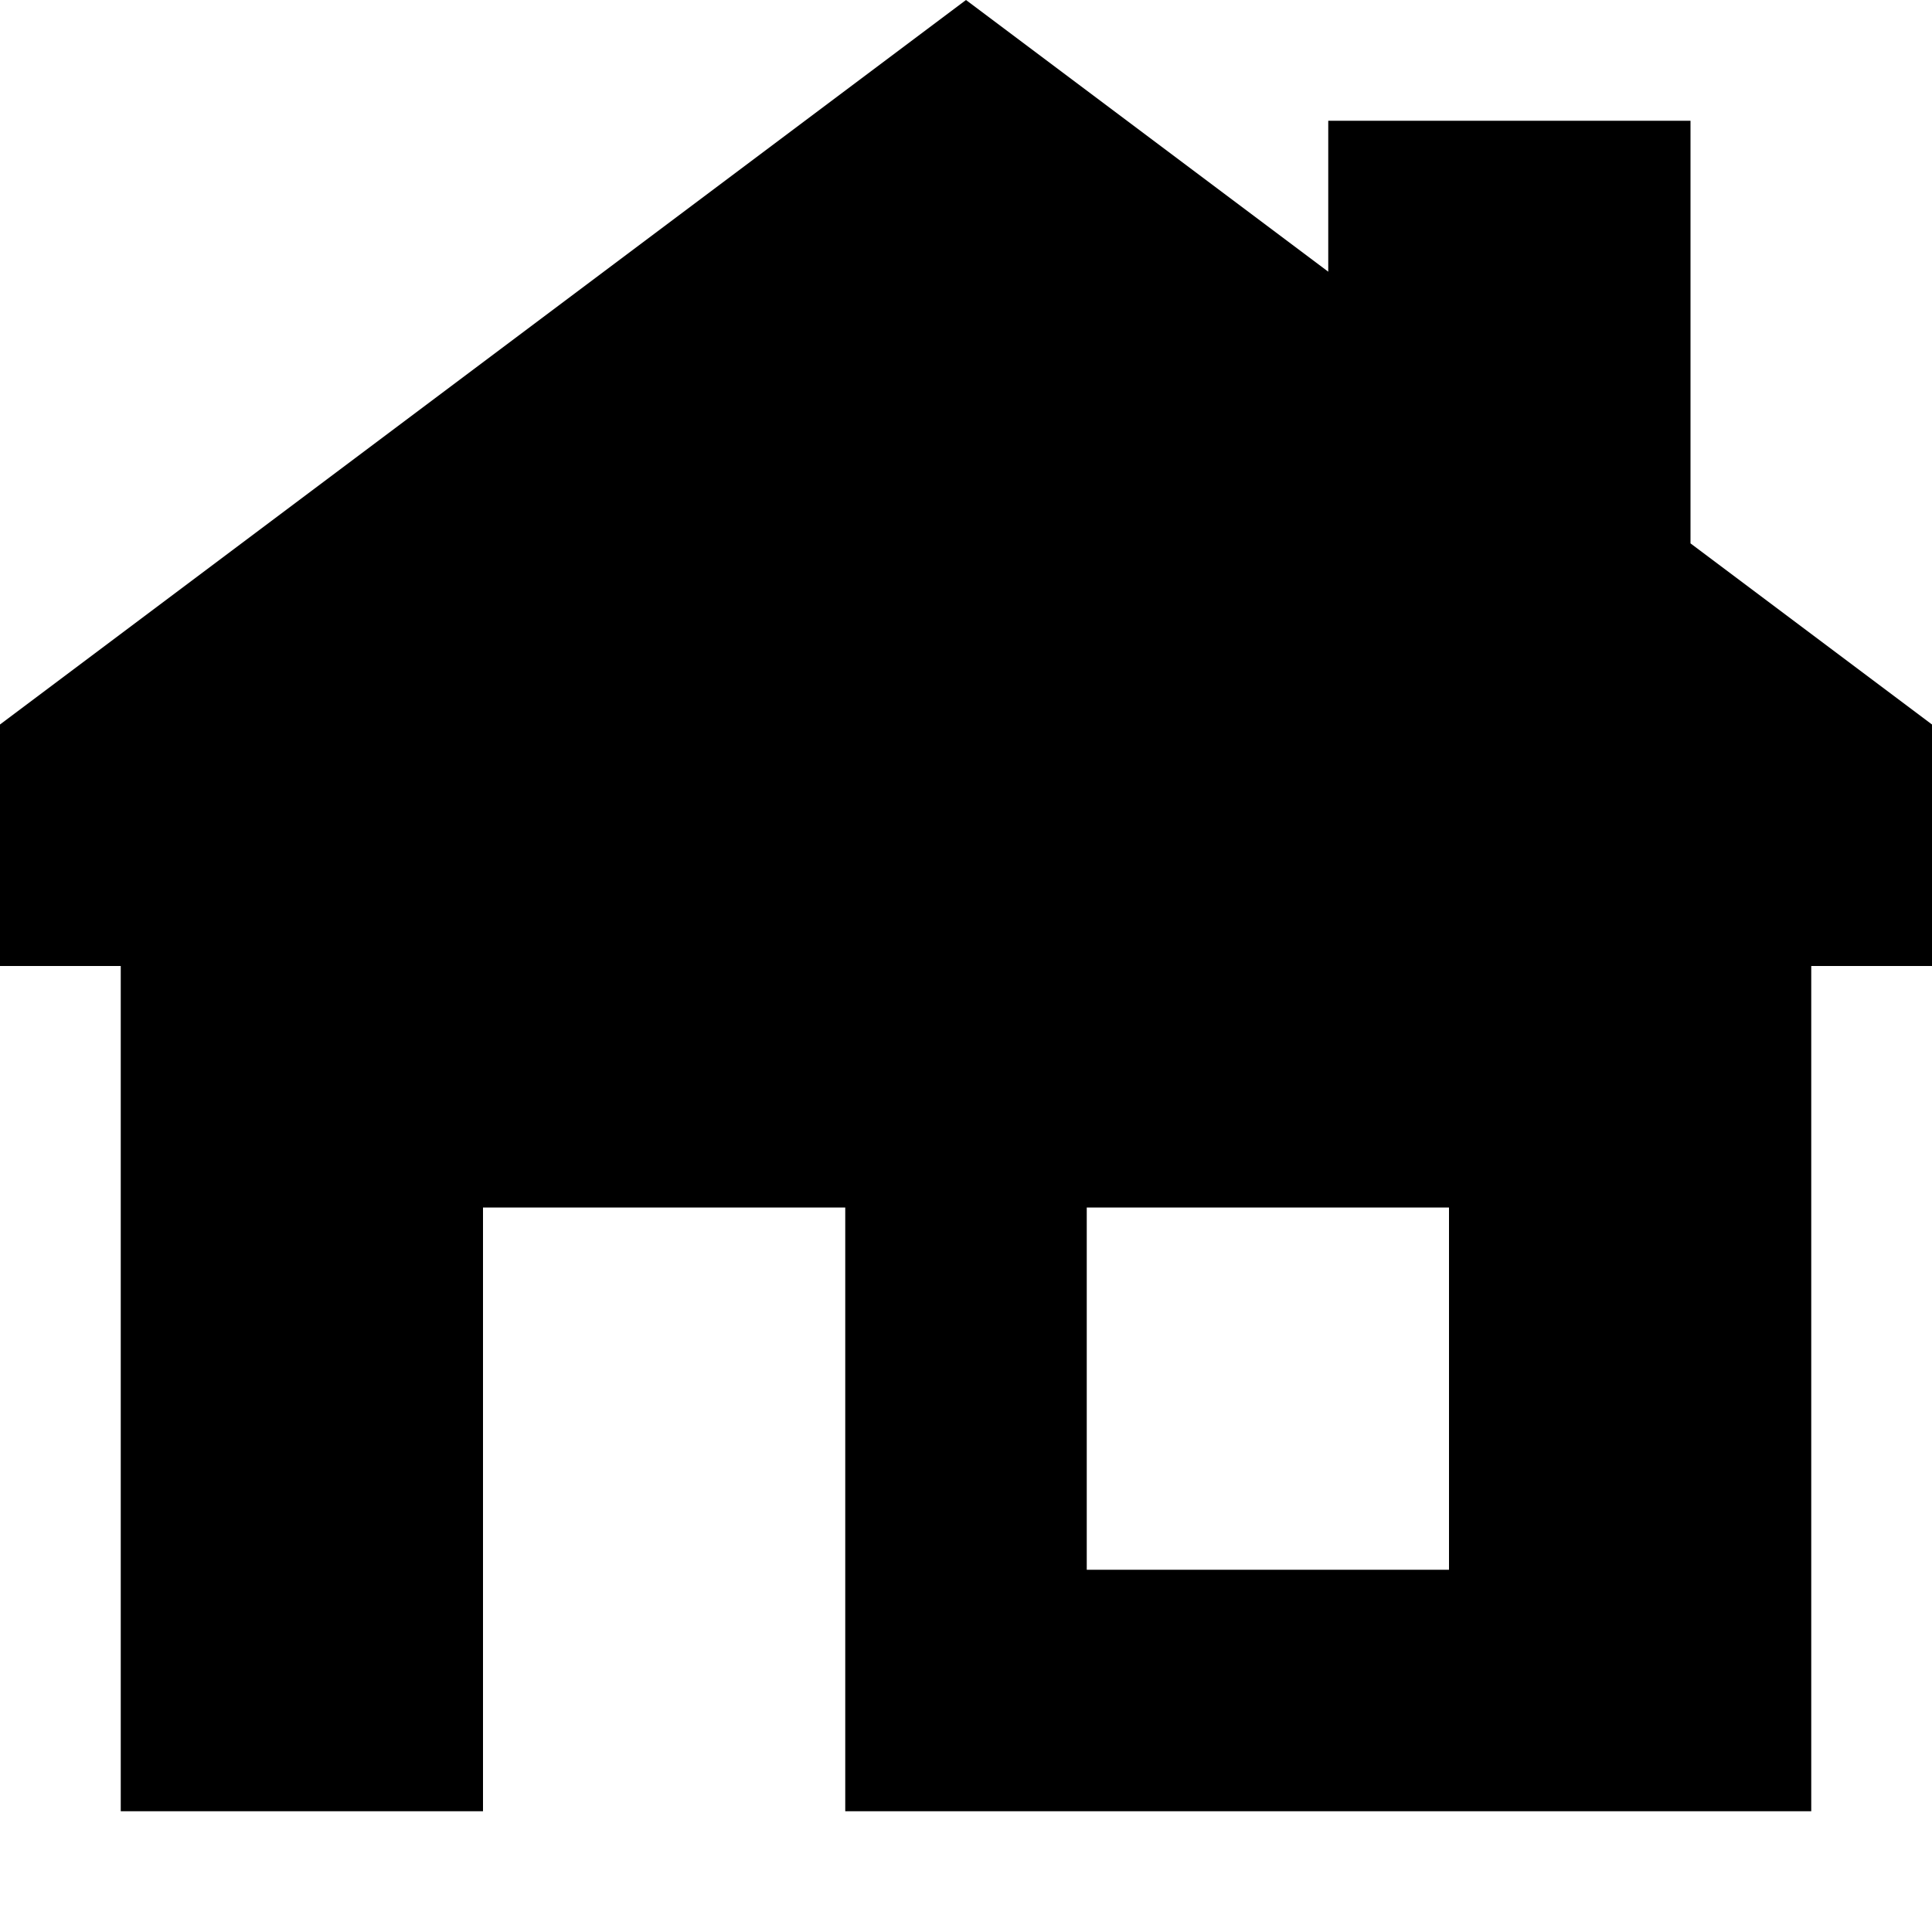
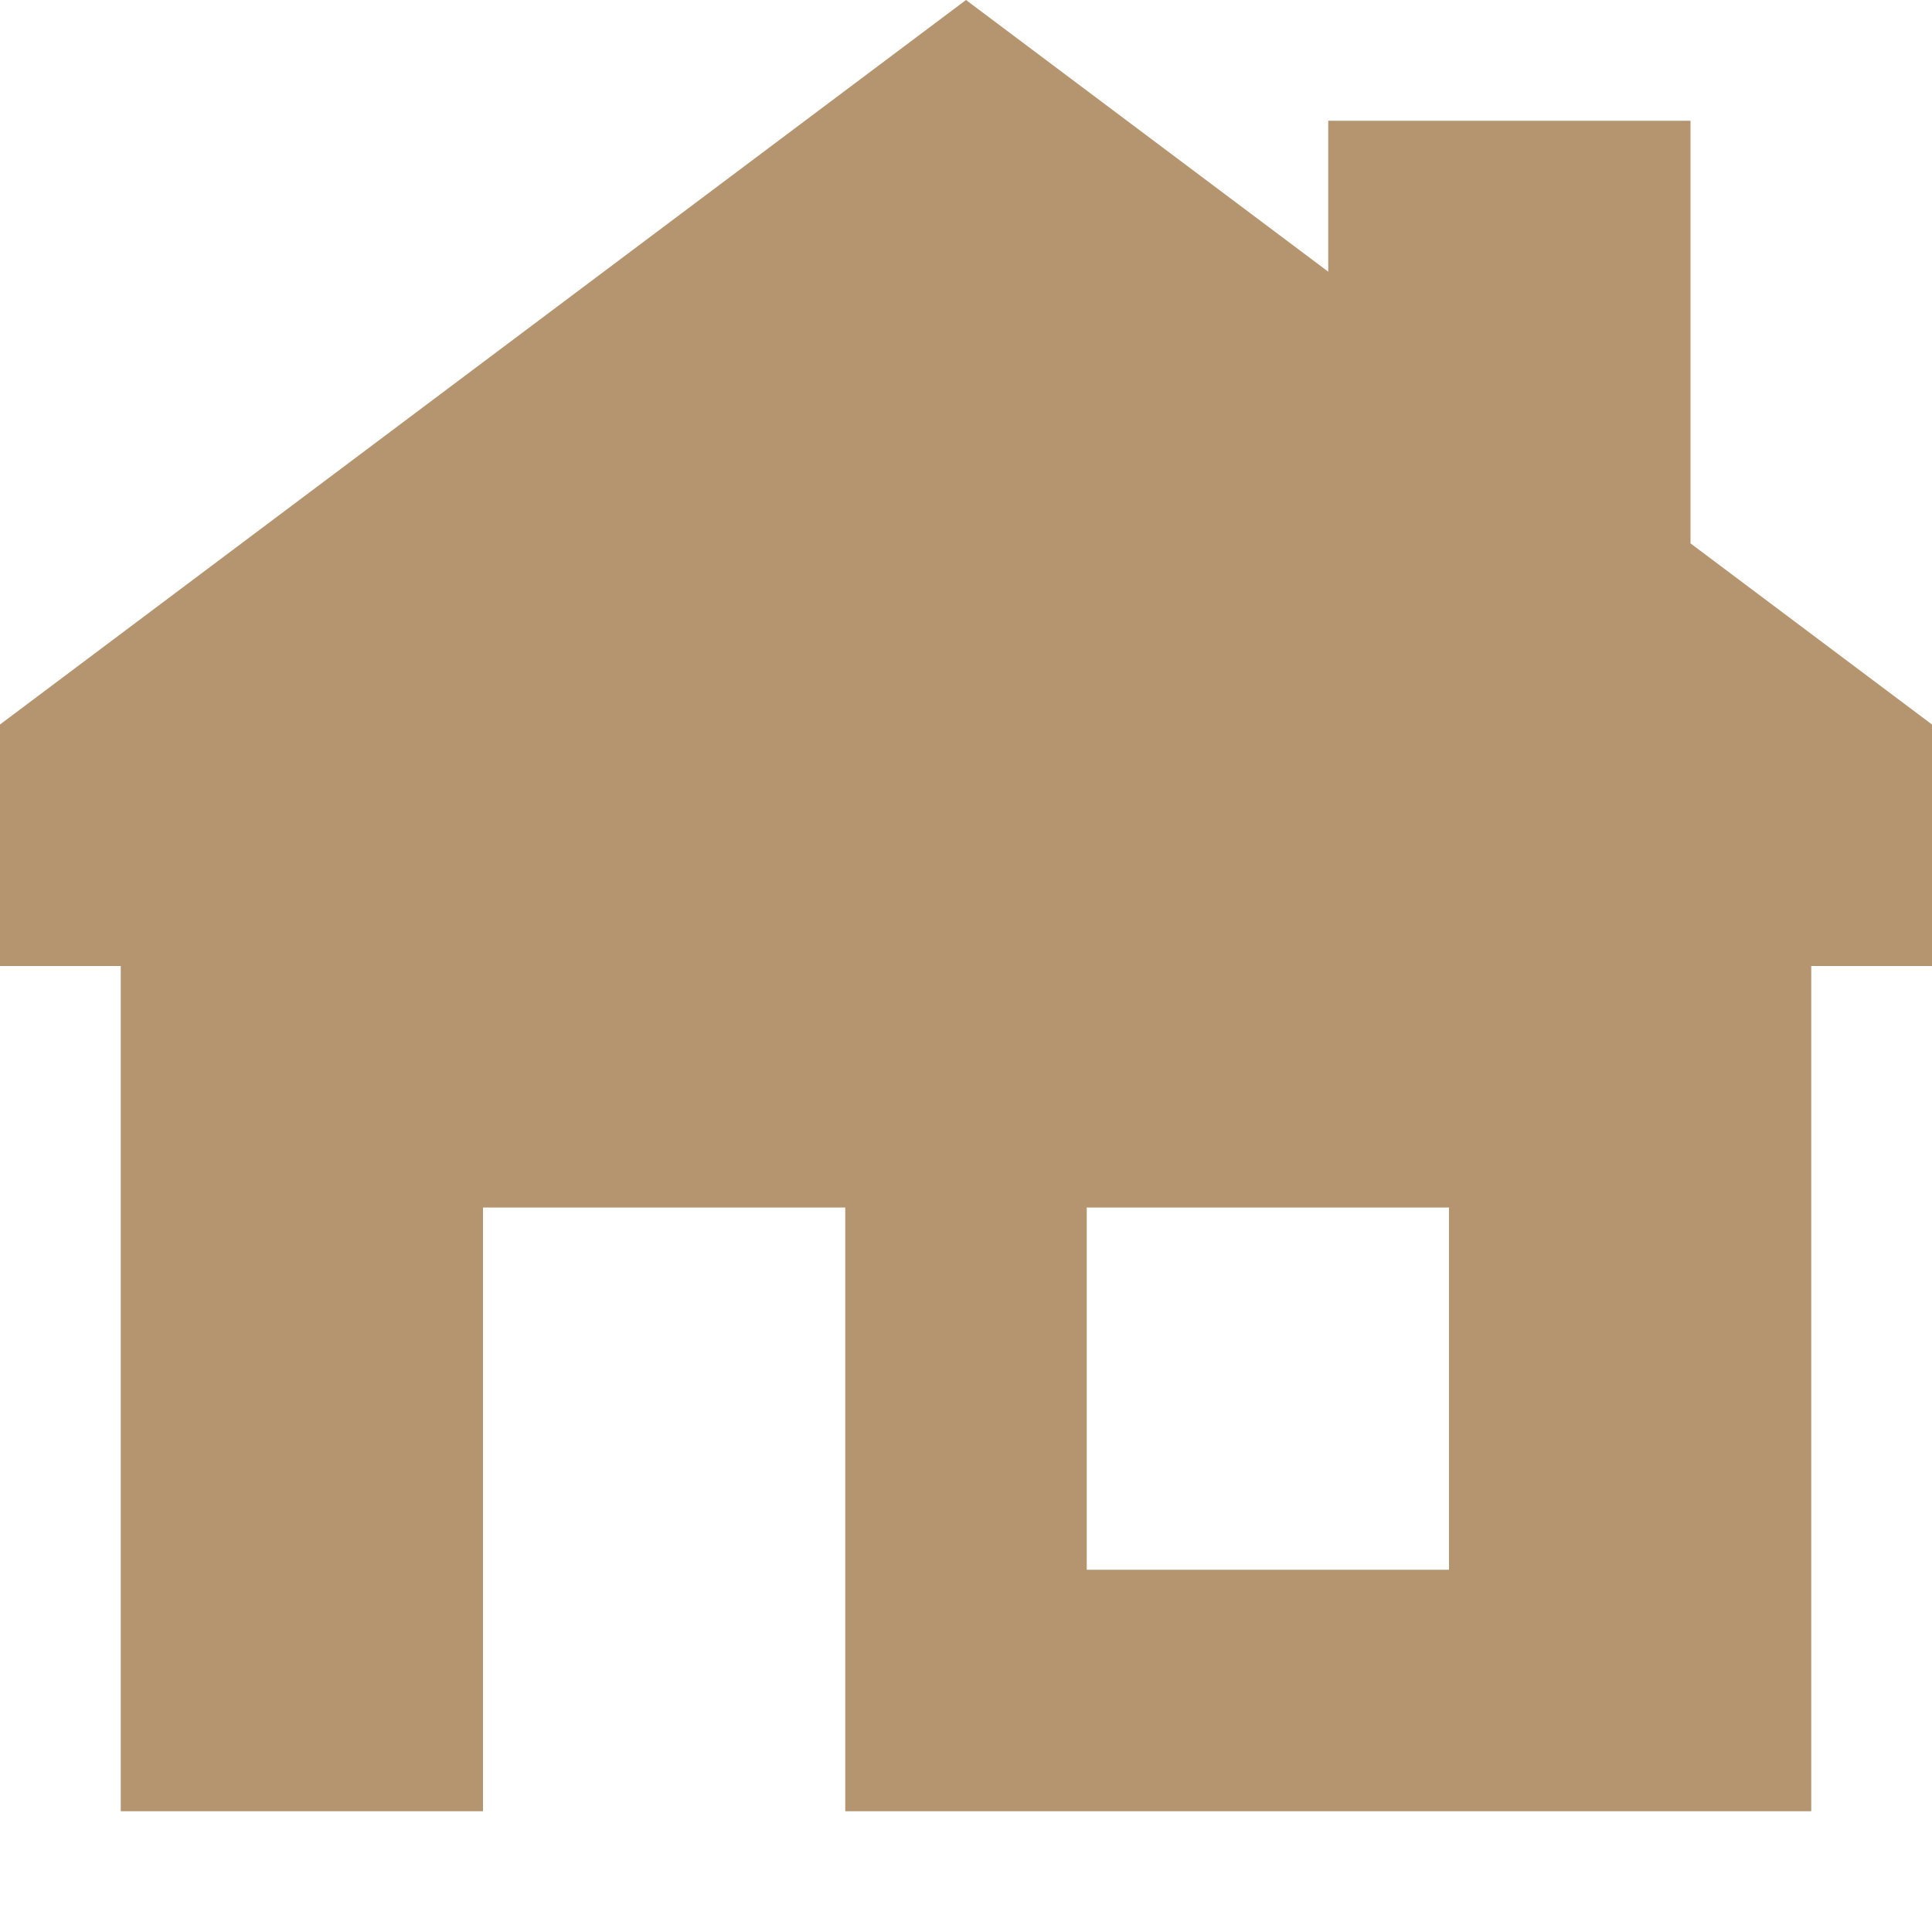
- <svg xmlns="http://www.w3.org/2000/svg" width="800px" height="800px" viewBox="0 0 16 16" fill="none">
-   <path fill-rule="evenodd" clip-rule="evenodd" d="M8 0L0 6V8H1V15H4V10H7V15H15V8H16V6L14 4.5V1H11V2.25L8 0ZM9 10H12V13H9V10Z" fill="#000000" />
+ <svg xmlns="http://www.w3.org/2000/svg" version="1.1" id="Layer_1" x="0px" y="0px" viewBox="0 0 800 800" style="enable-background:new 0 0 800 800;" xml:space="preserve">
+   <style type="text/css">
+ 	.st0{fill-rule:evenodd;clip-rule:evenodd;fill:#B59570;}
+ </style>
+   <path class="st0" d="M400,0L0,300v100h50v350h150V500h150v250h400V400h50V300l-100-75V50H550v62.5L400,0z M450,500h150v150H450V500z  " />
</svg>
